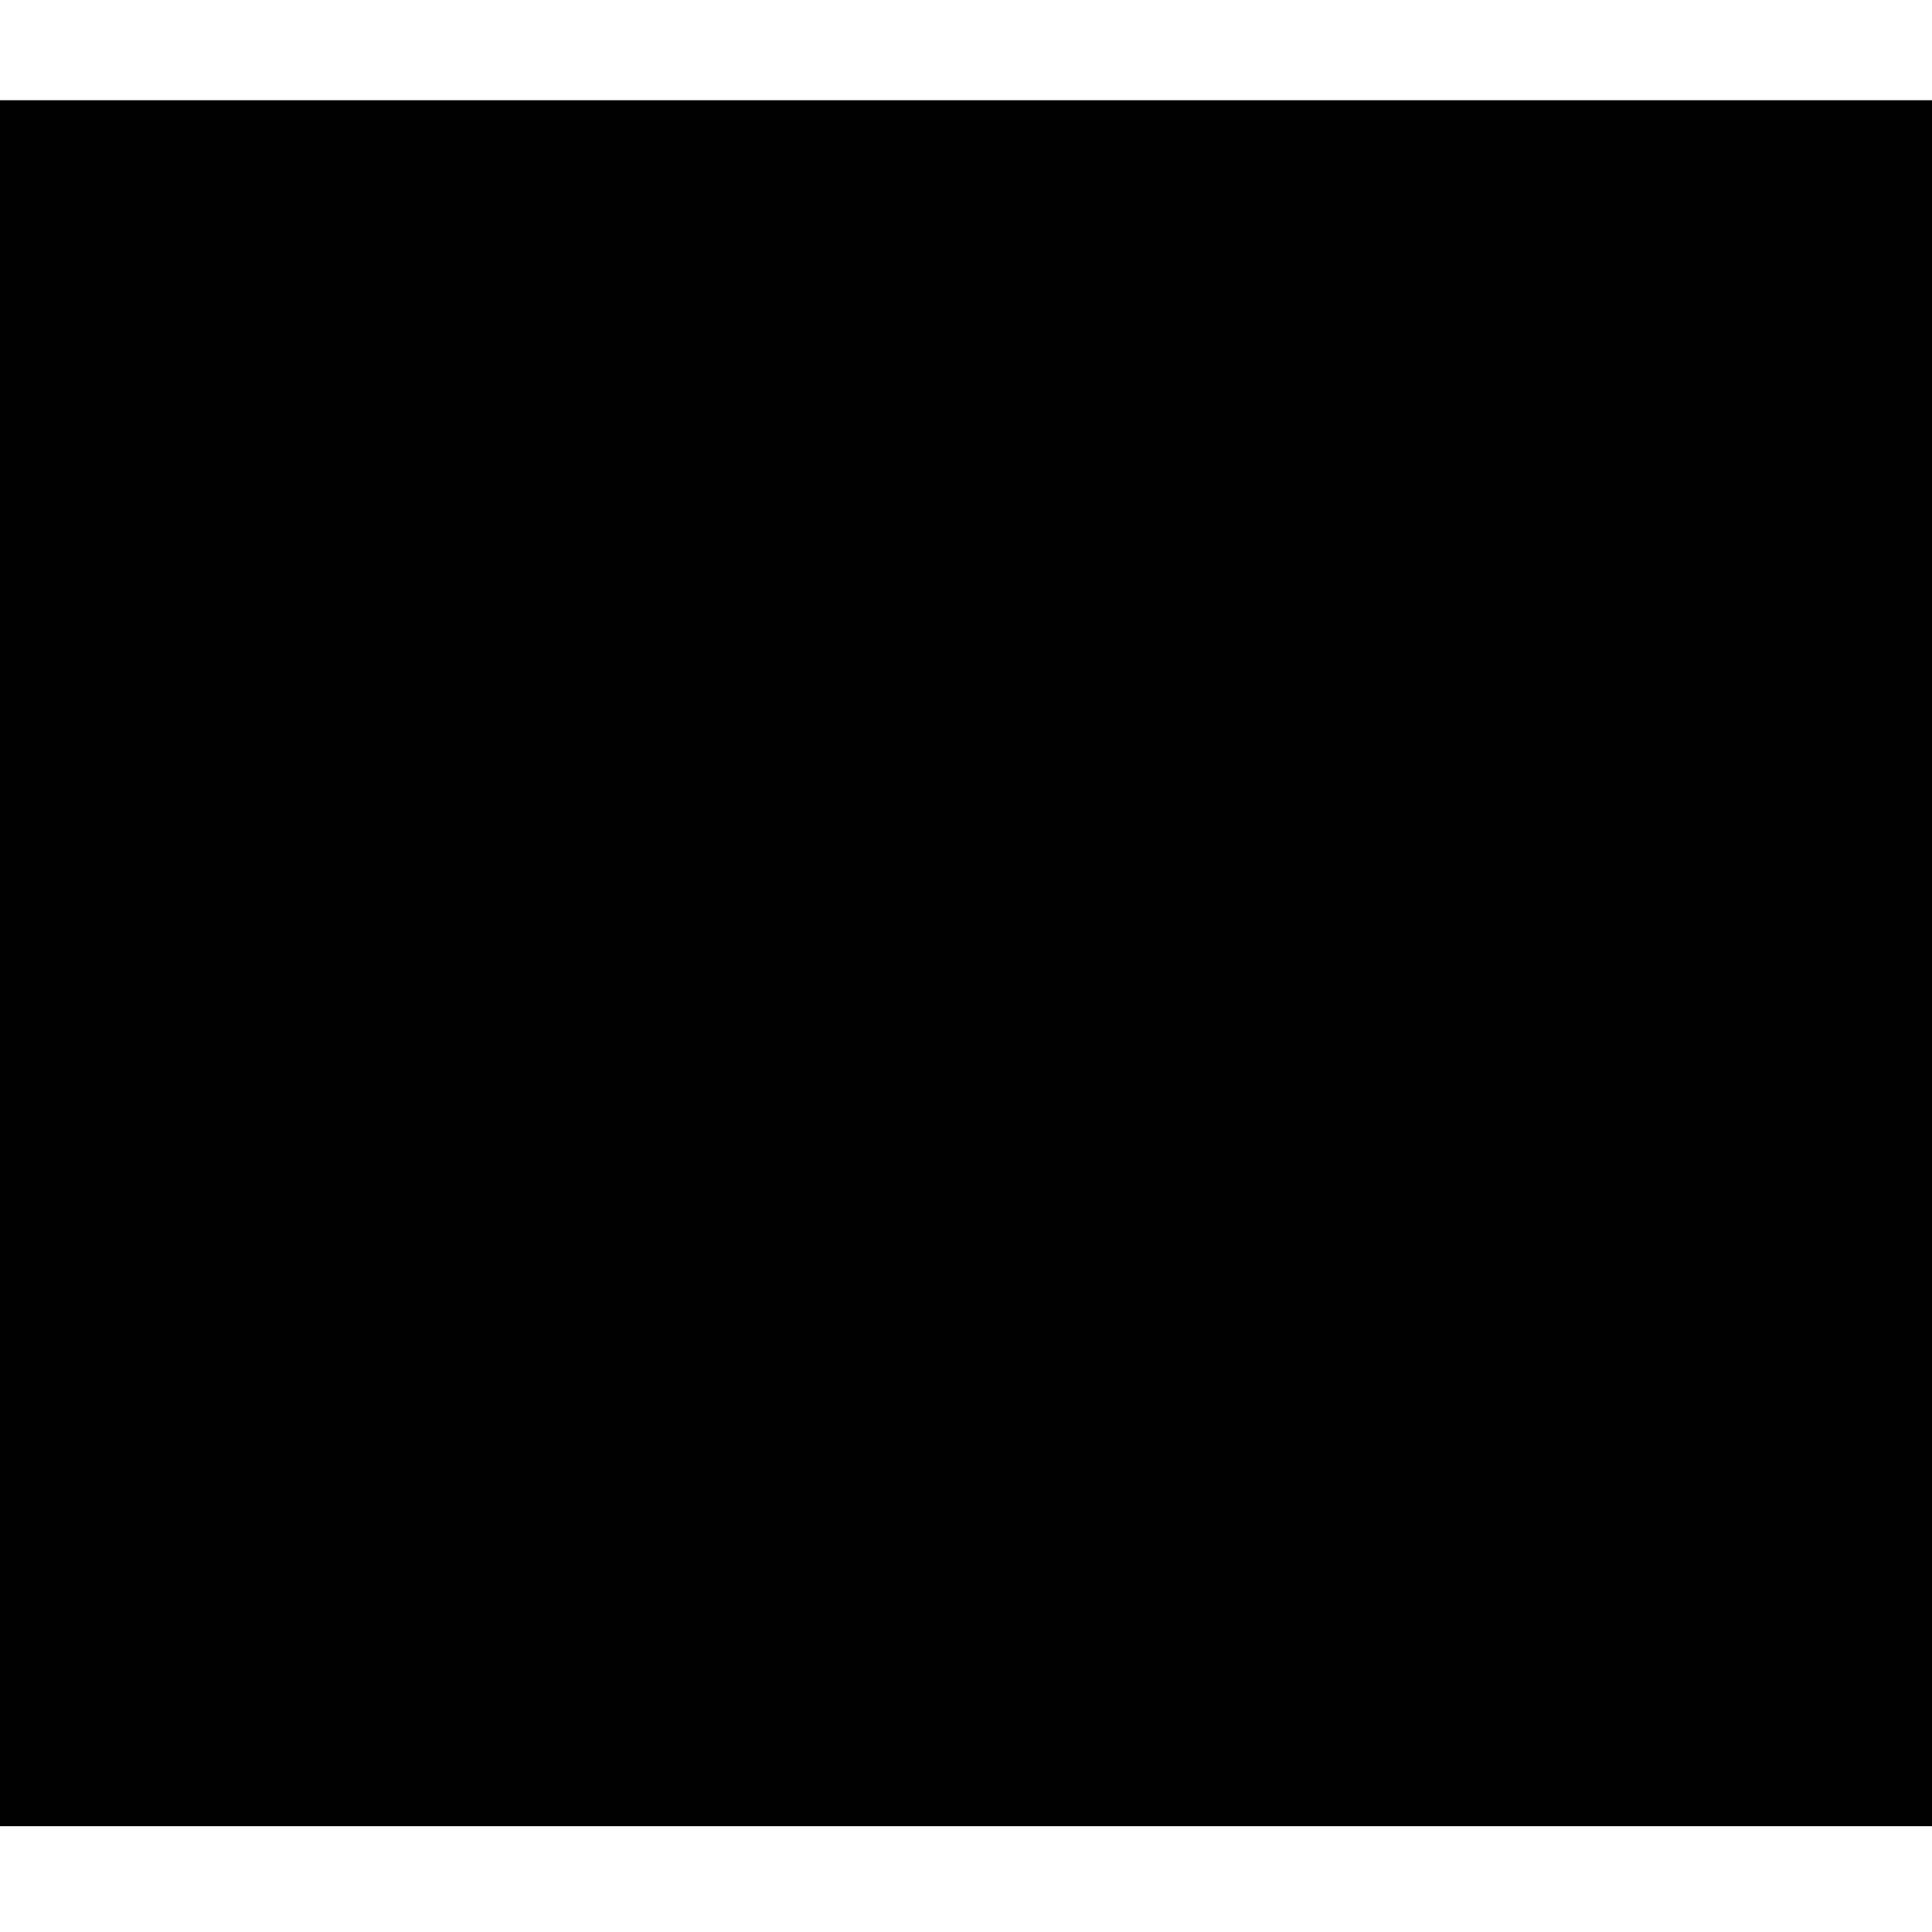
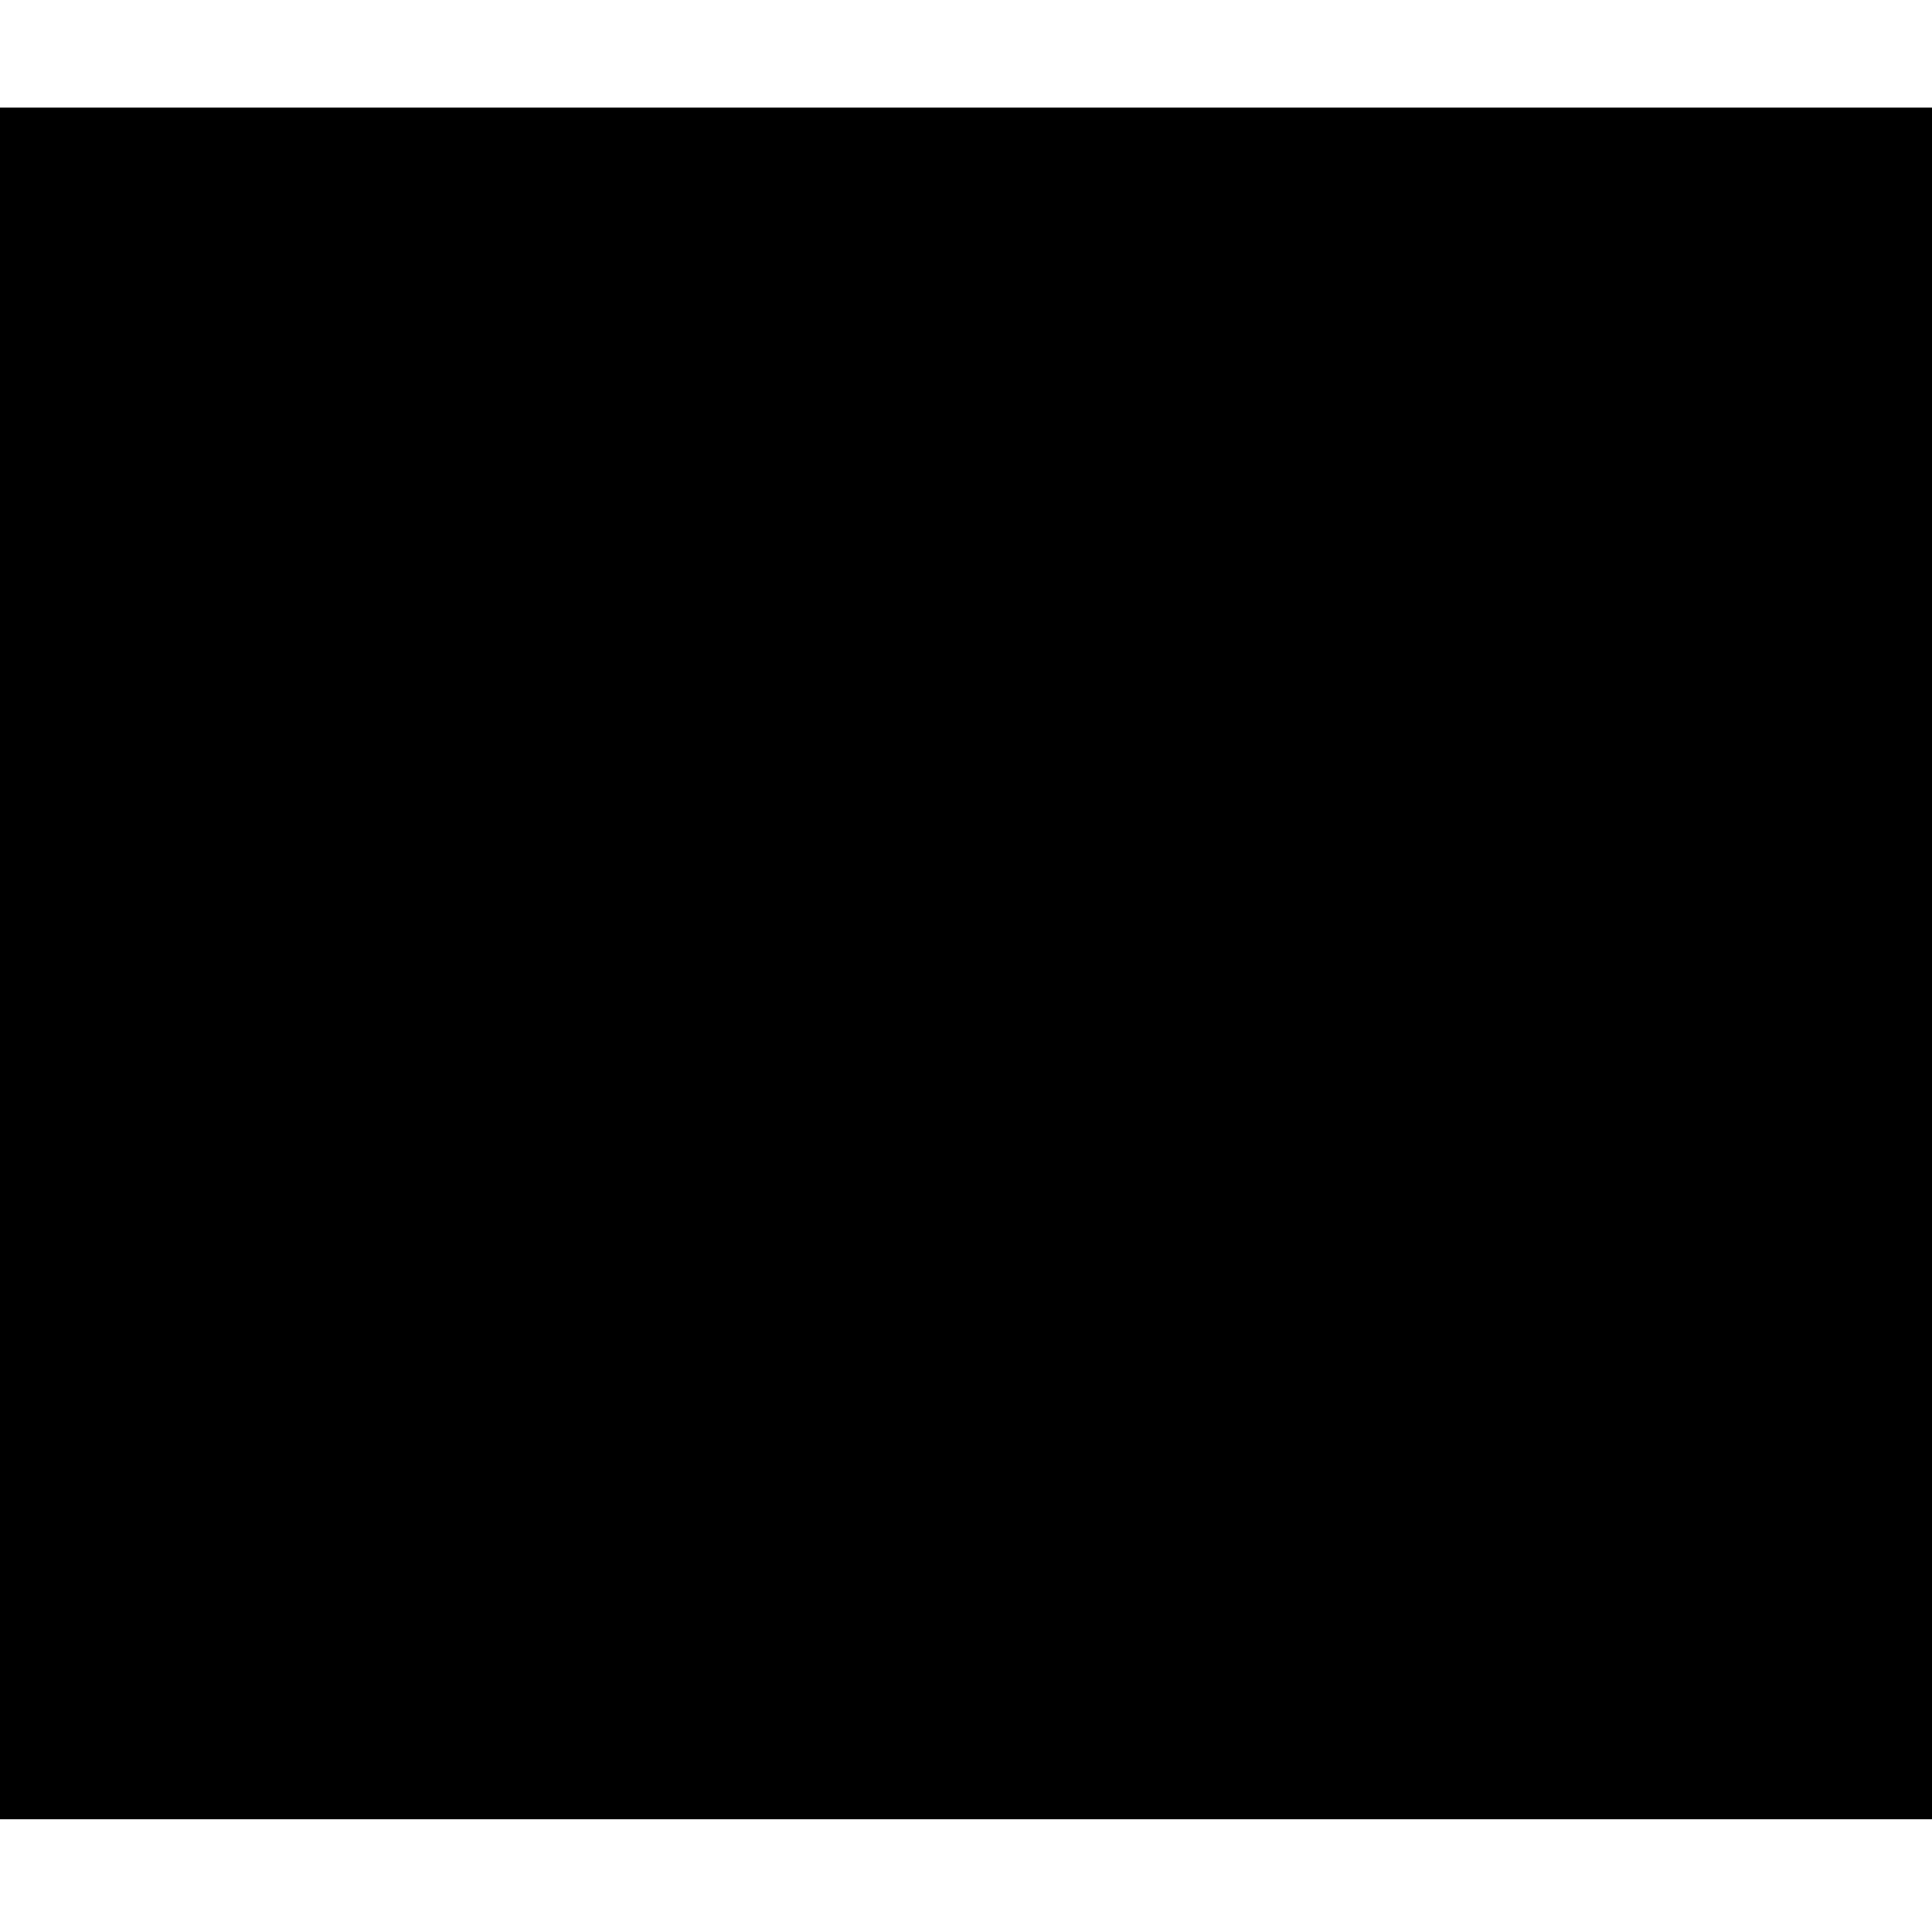
- <svg xmlns="http://www.w3.org/2000/svg" version="1.0" width="347pt" height="347pt" viewBox="0 0 347 347" preserveAspectRatio="xMidYMid meet">
-   <g transform="translate(0,347) scale(0.1,-0.1)" fill="#000000" stroke="none">
-     <path d="M0 1740 l0 -1550 1735 0 1735 0 0 1550 0 1550 -1735 0 -1735 0 0 -1550z" />
+ <svg xmlns="http://www.w3.org/2000/svg" version="1.0" width="377pt" height="377pt" viewBox="0 0 377 377" preserveAspectRatio="xMidYMid meet">
+   <g transform="translate(0,377) scale(0.1,-0.1)" fill="#000000" stroke="none">
+     <path d="M0 1890 l0 -1670 1885 0 1885 0 0 1670 0 1670 -1885 0 -1885 0 0 -1670z" />
  </g>
</svg>
